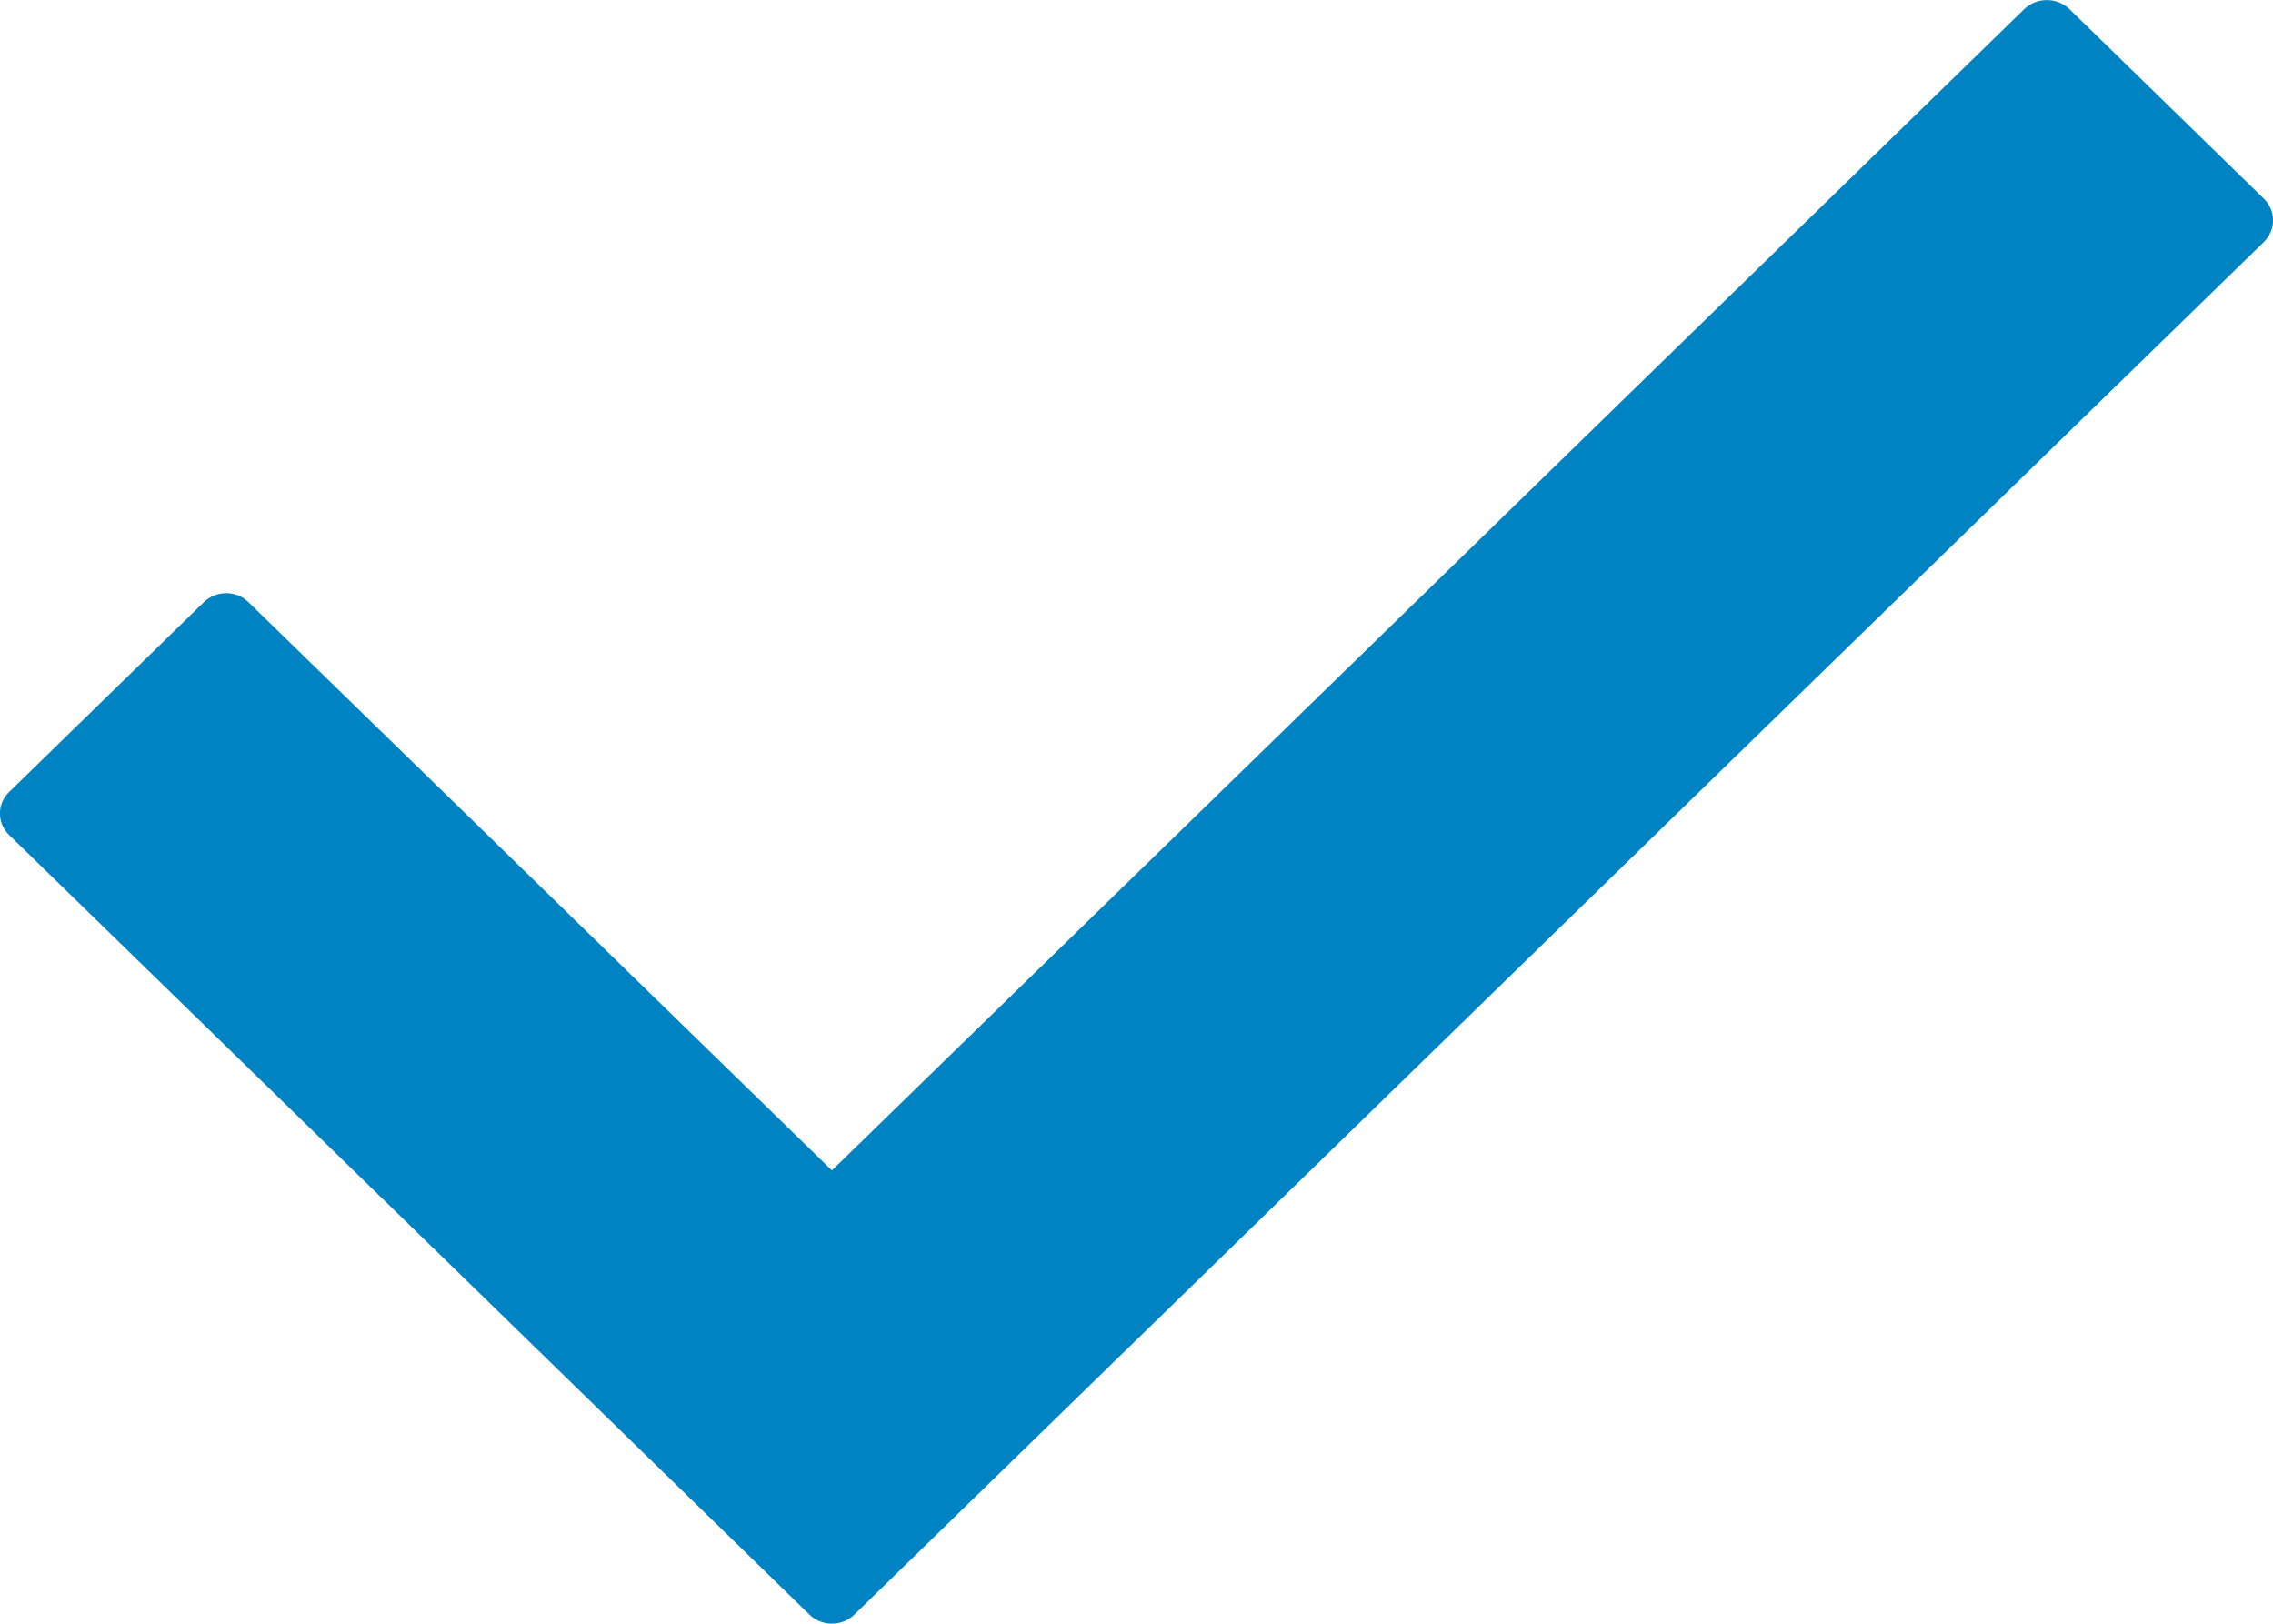
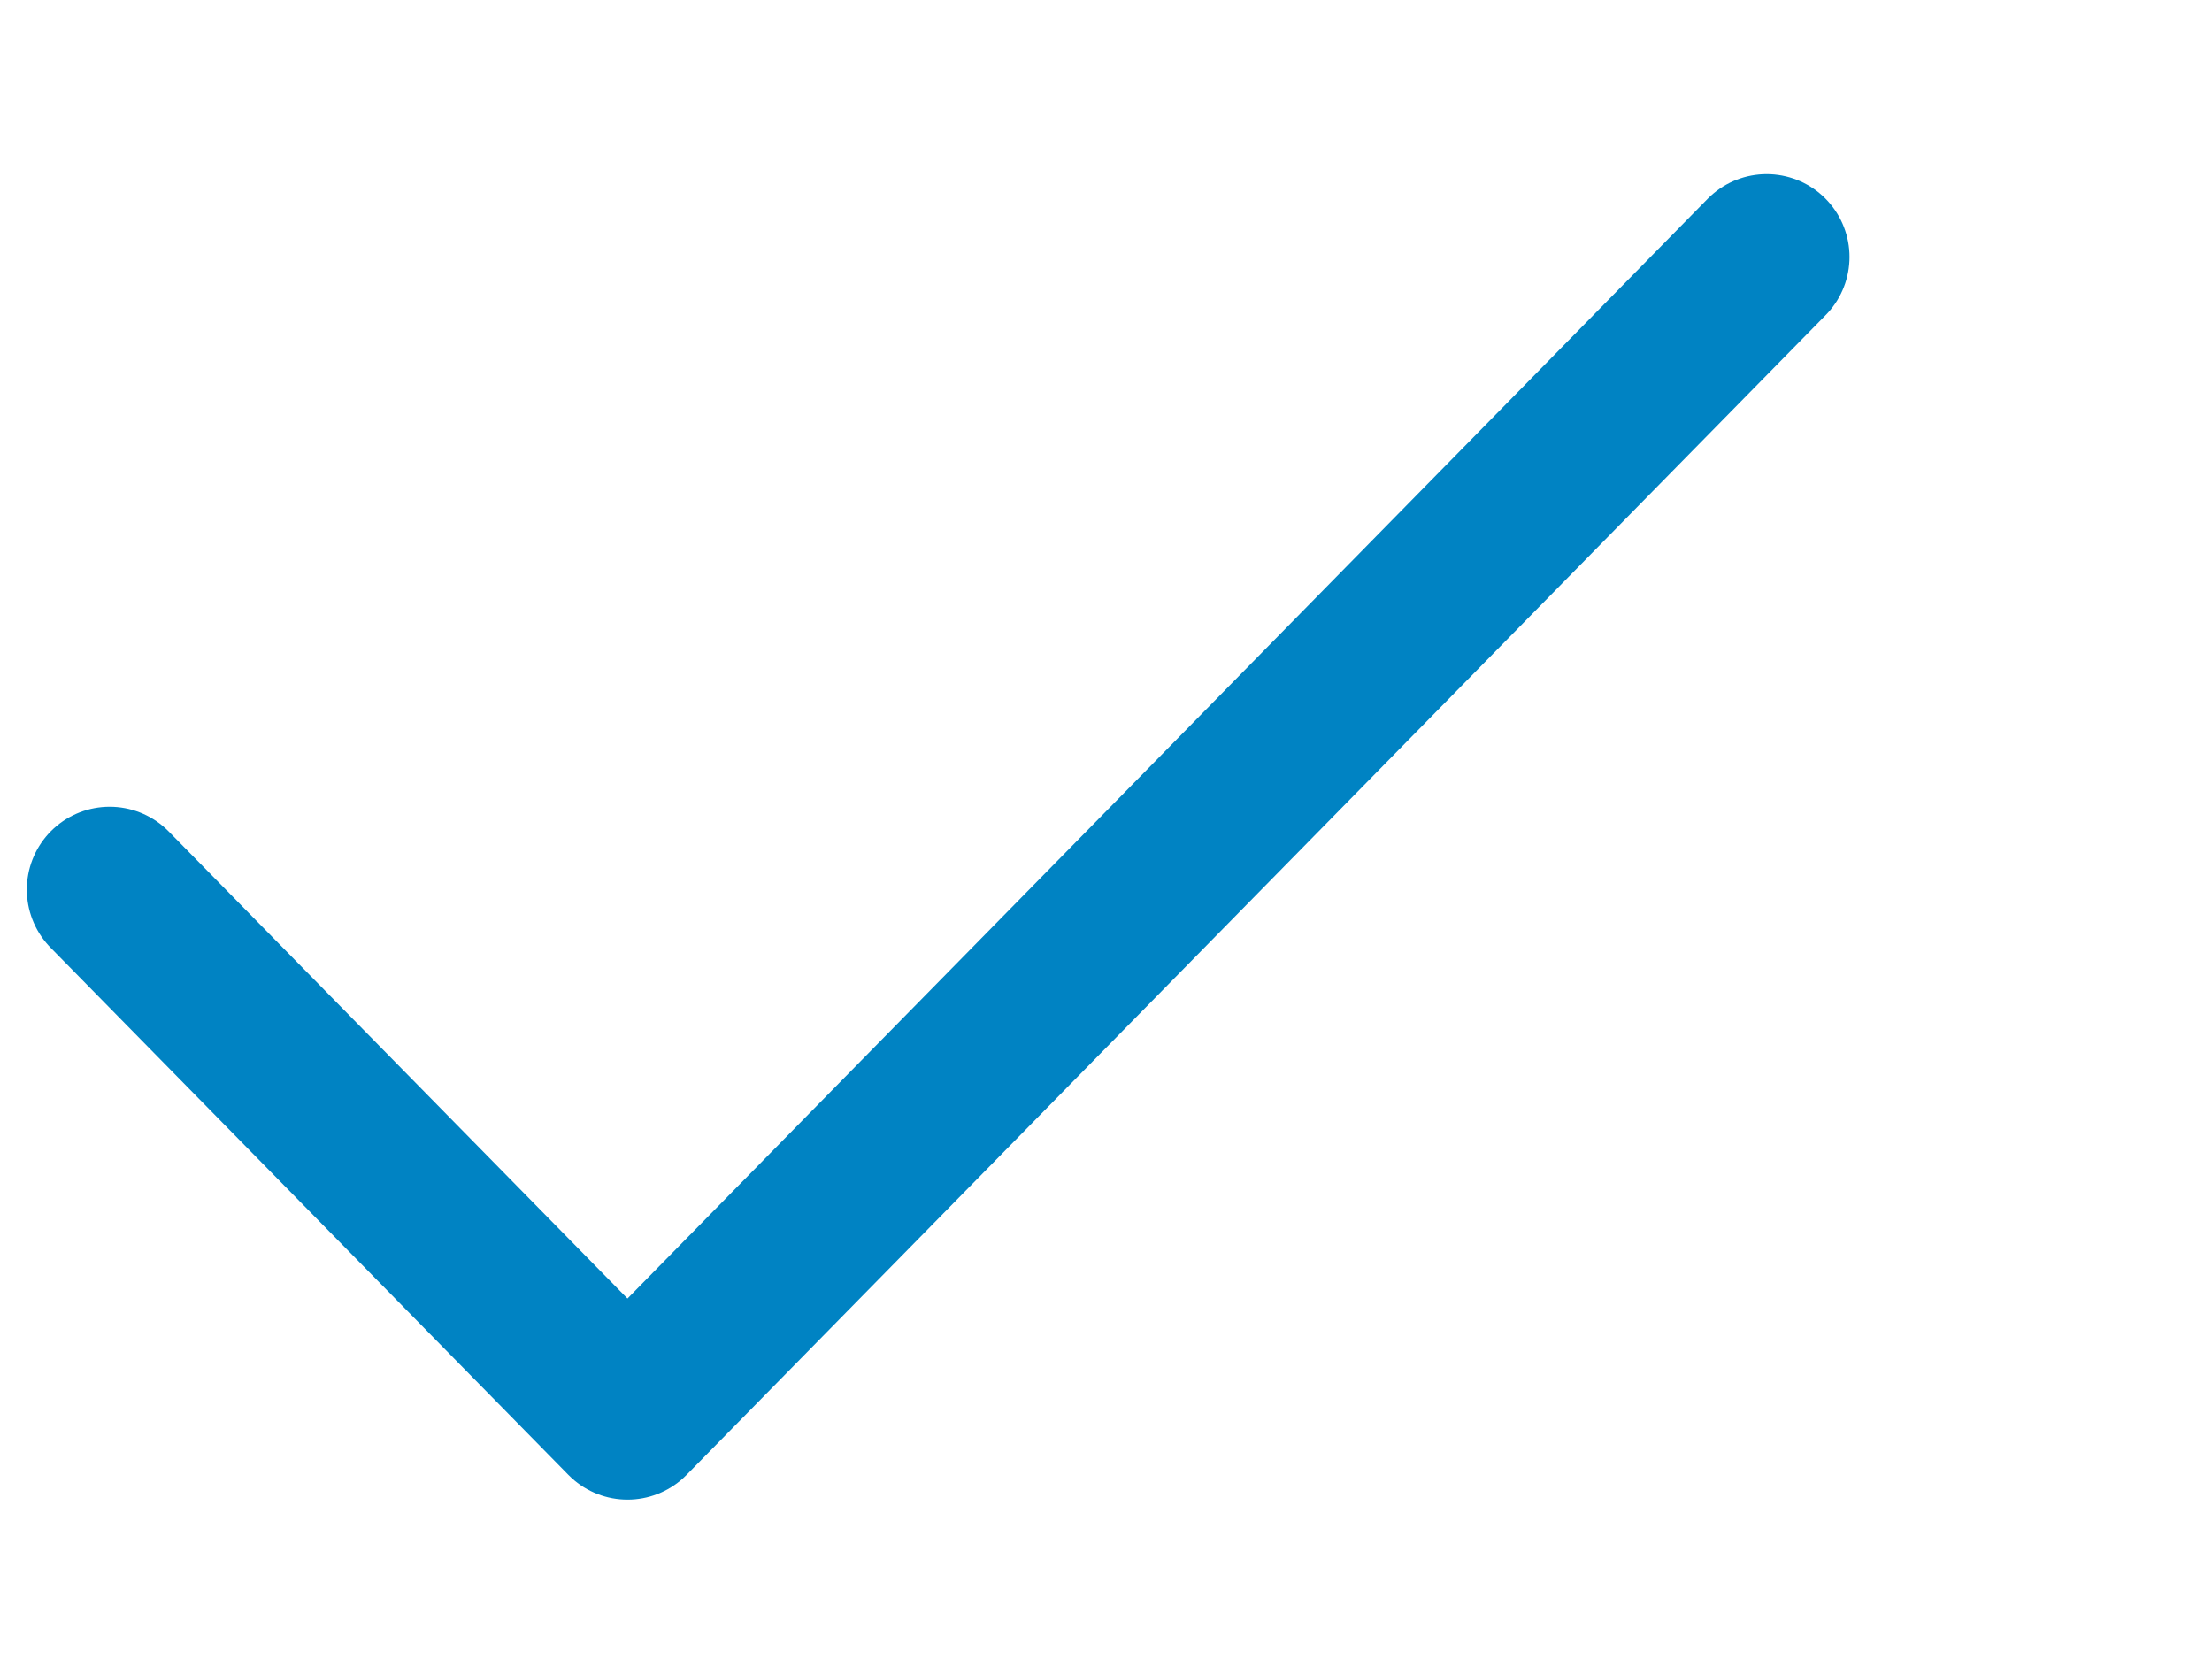
- <svg xmlns="http://www.w3.org/2000/svg" width="7" height="5" viewBox="0 0 7 5" fill="none">
-   <path d="M6.971 0.746L2.631 4.972C2.593 5.009 2.531 5.009 2.493 4.972L0.029 2.572C-0.01 2.535 -0.01 2.475 0.029 2.438L0.627 1.855C0.666 1.817 0.728 1.817 0.766 1.855L2.562 3.604L6.234 0.028C6.273 -0.009 6.334 -0.009 6.373 0.028L6.971 0.611C7.01 0.648 7.01 0.708 6.971 0.746Z" fill="#0083C3" />
+ <svg xmlns="http://www.w3.org/2000/svg" width="12" height="9" viewBox="0 0 12 9" fill="none">
+   <path d="M9.584 1.394L3.404 7.686L0.595 4.826" stroke="#0083C3" stroke-width="0.899" stroke-linecap="round" stroke-linejoin="round" />
</svg>
